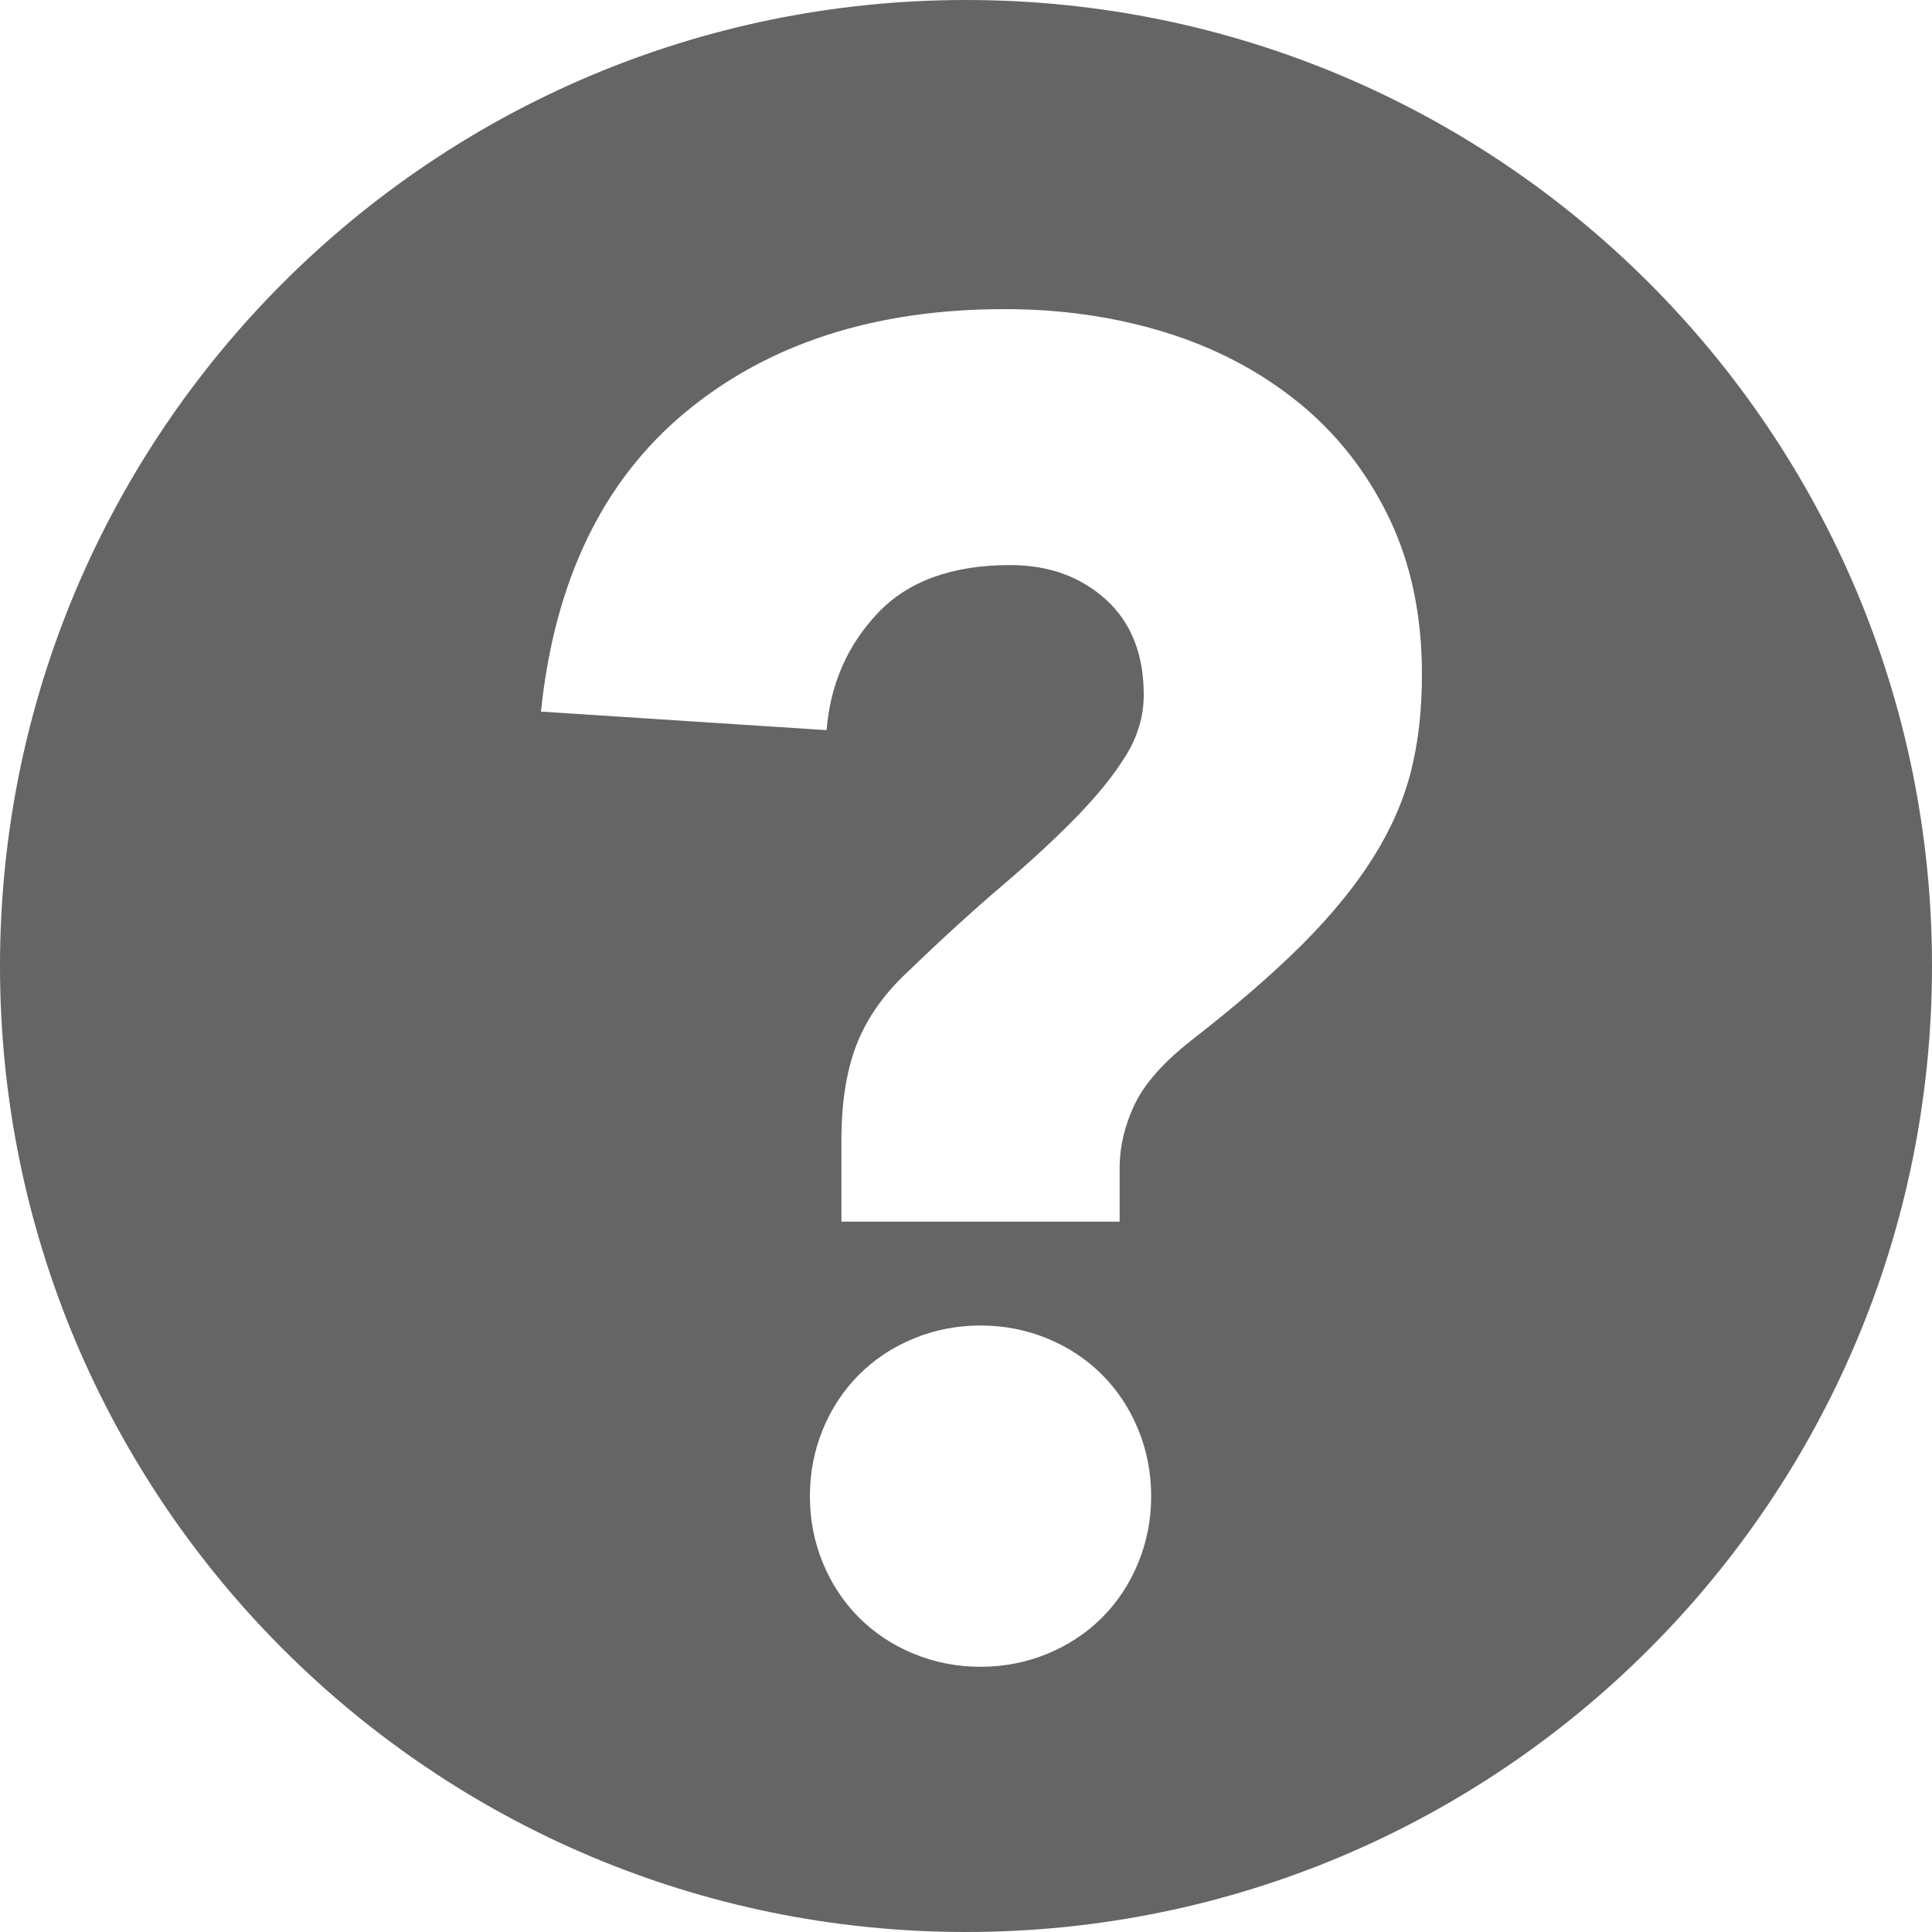
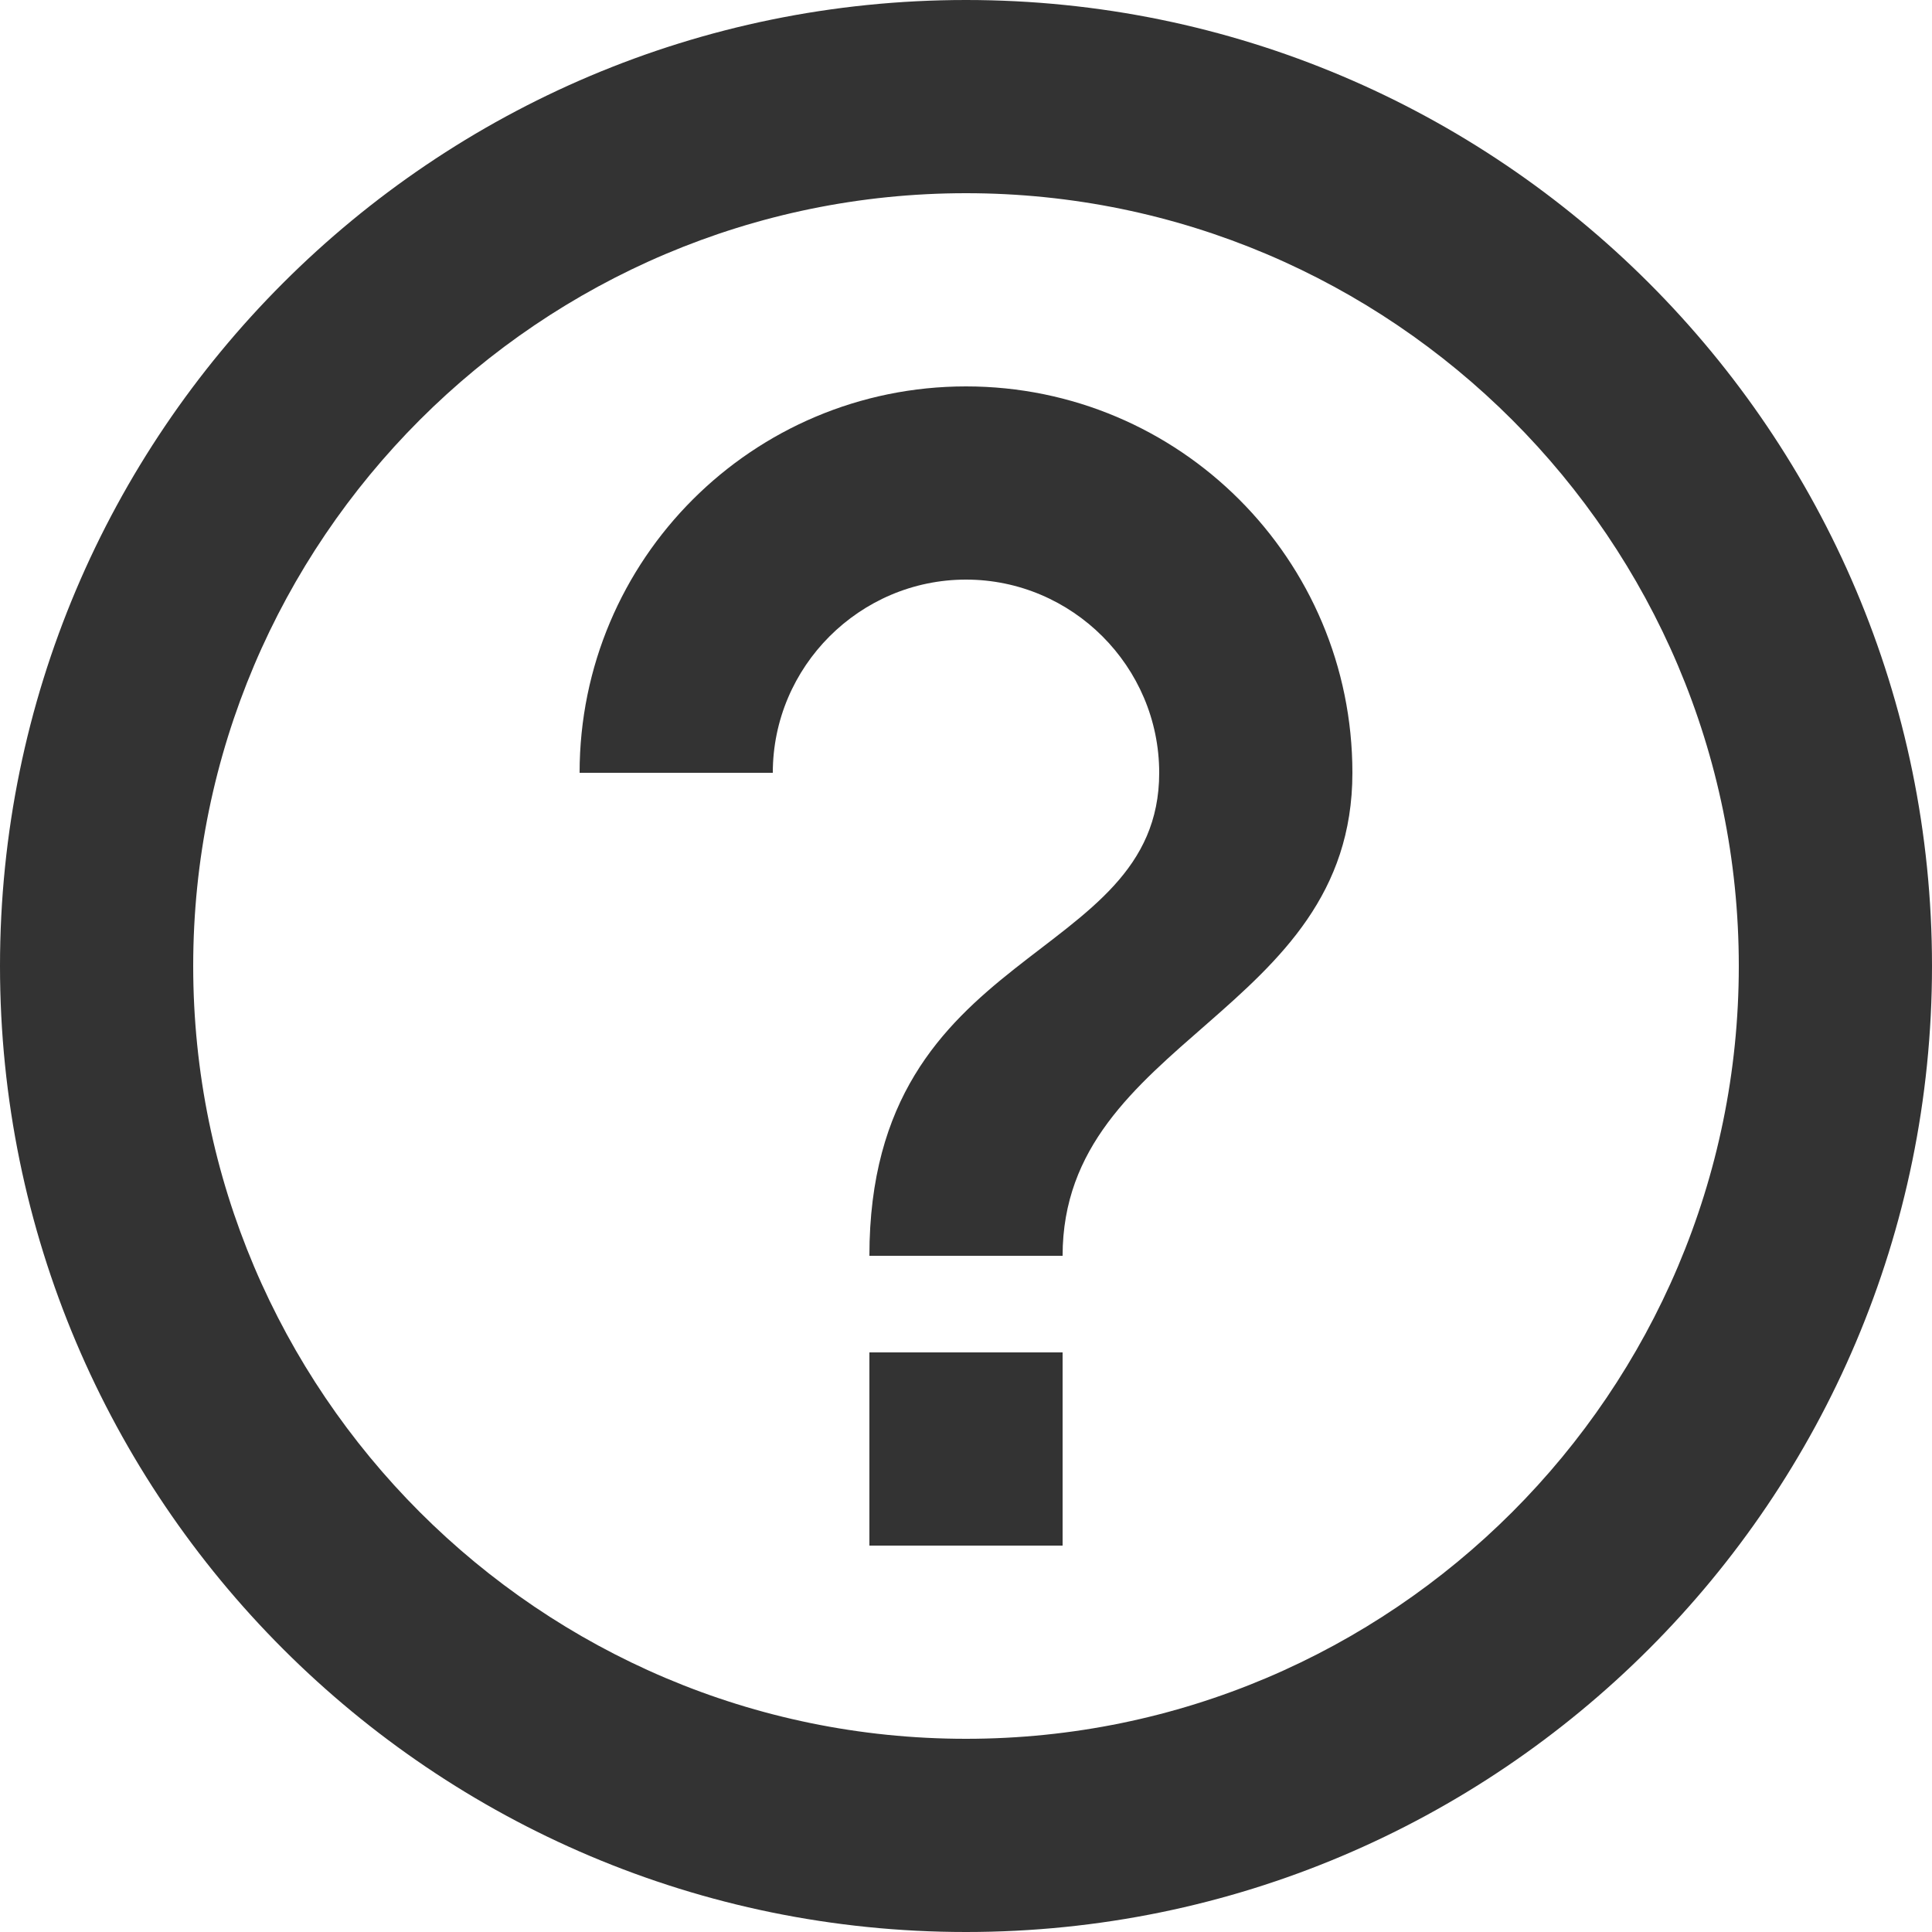
- <svg xmlns="http://www.w3.org/2000/svg" width="25px" height="25px" viewBox="0 0 25 25" version="1.1">
-   <defs />
-   <g id="Page-1" stroke="none" stroke-width="1" fill="none" fill-rule="evenodd">
-     <path d="M12.5,25 C19.404,25 25,19.404 25,12.5 C25,5.596 19.404,0 12.5,0 C5.596,0 0,5.596 0,12.5 C0,19.404 5.596,25 12.5,25 Z M10.888,14.752 C10.888,14.272 10.952,13.864 11.08,13.528 C11.208,13.192 11.424,12.88 11.728,12.592 C12.176,12.16 12.588,11.784 12.964,11.464 C13.34,11.144 13.664,10.844 13.936,10.564 C14.208,10.284 14.42,10.02 14.572,9.772 C14.724,9.524 14.8,9.264 14.8,8.992 C14.8,8.464 14.636,8.052 14.308,7.756 C13.98,7.46 13.568,7.312 13.072,7.312 C12.32,7.312 11.748,7.52 11.356,7.936 C10.964,8.352 10.744,8.856 10.696,9.448 L7,9.208 C7.176,7.512 7.8,6.22 8.872,5.332 C9.944,4.444 11.32,4 13,4 C13.736,4 14.428,4.1 15.076,4.3 C15.724,4.5 16.296,4.8 16.792,5.2 C17.288,5.6 17.68,6.096 17.968,6.688 C18.256,7.28 18.4,7.96 18.4,8.728 C18.4,9.192 18.352,9.612 18.256,9.988 C18.16,10.364 17.996,10.736 17.764,11.104 C17.532,11.472 17.228,11.844 16.852,12.22 C16.476,12.596 16,13.008 15.424,13.456 C15.056,13.744 14.808,14.024 14.68,14.296 C14.552,14.568 14.488,14.84 14.488,15.112 L14.488,15.808 L10.888,15.808 L10.888,14.752 Z M10.48,19.36 C10.48,19.056 10.536,18.768 10.648,18.496 C10.76,18.224 10.916,17.988 11.116,17.788 C11.316,17.588 11.552,17.432 11.824,17.32 C12.096,17.208 12.384,17.152 12.688,17.152 C12.992,17.152 13.28,17.208 13.552,17.32 C13.824,17.432 14.06,17.588 14.26,17.788 C14.46,17.988 14.616,18.224 14.728,18.496 C14.84,18.768 14.896,19.056 14.896,19.36 C14.896,19.664 14.84,19.952 14.728,20.224 C14.616,20.496 14.46,20.732 14.26,20.932 C14.06,21.132 13.824,21.288 13.552,21.4 C13.28,21.512 12.992,21.568 12.688,21.568 C12.384,21.568 12.096,21.512 11.824,21.4 C11.552,21.288 11.316,21.132 11.116,20.932 C10.916,20.732 10.76,20.496 10.648,20.224 C10.536,19.952 10.48,19.664 10.48,19.36 Z" id="help" fill="#656565" />
+ <svg xmlns="http://www.w3.org/2000/svg" xmlns:xlink="http://www.w3.org/1999/xlink" width="20" height="20" viewBox="0 0 20 20" version="1.1">
+   <g id="Canvas" transform="translate(-3507 209)">
+     <g id="Vector">
+       <use xlink:href="#path0_fill" transform="translate(3507 -209)" fill="#333333" />
+     </g>
  </g>
+   <defs>
+     <path id="path0_fill" d="M 9 16L 11 16L 11 14L 9 14L 9 16ZM 10 0C 4.48 0 0 4.48 0 10C 0 15.52 4.48 20 10 20C 15.52 20 20 15.52 20 10C 20 4.48 15.52 0 10 0ZM 10 18C 5.59 18 2 14.41 2 10C 2 5.59 5.59 2 10 2C 14.41 2 18 5.59 18 10C 18 14.41 14.41 18 10 18ZM 10 4C 7.79 4 6 5.79 6 8L 8 8C 8 6.9 8.9 6 10 6C 11.1 6 12 6.9 12 8C 12 10 9 9.75 9 13L 11 13C 11 10.75 14 10.5 14 8C 14 5.79 12.21 4 10 4Z" />
+   </defs>
</svg>
